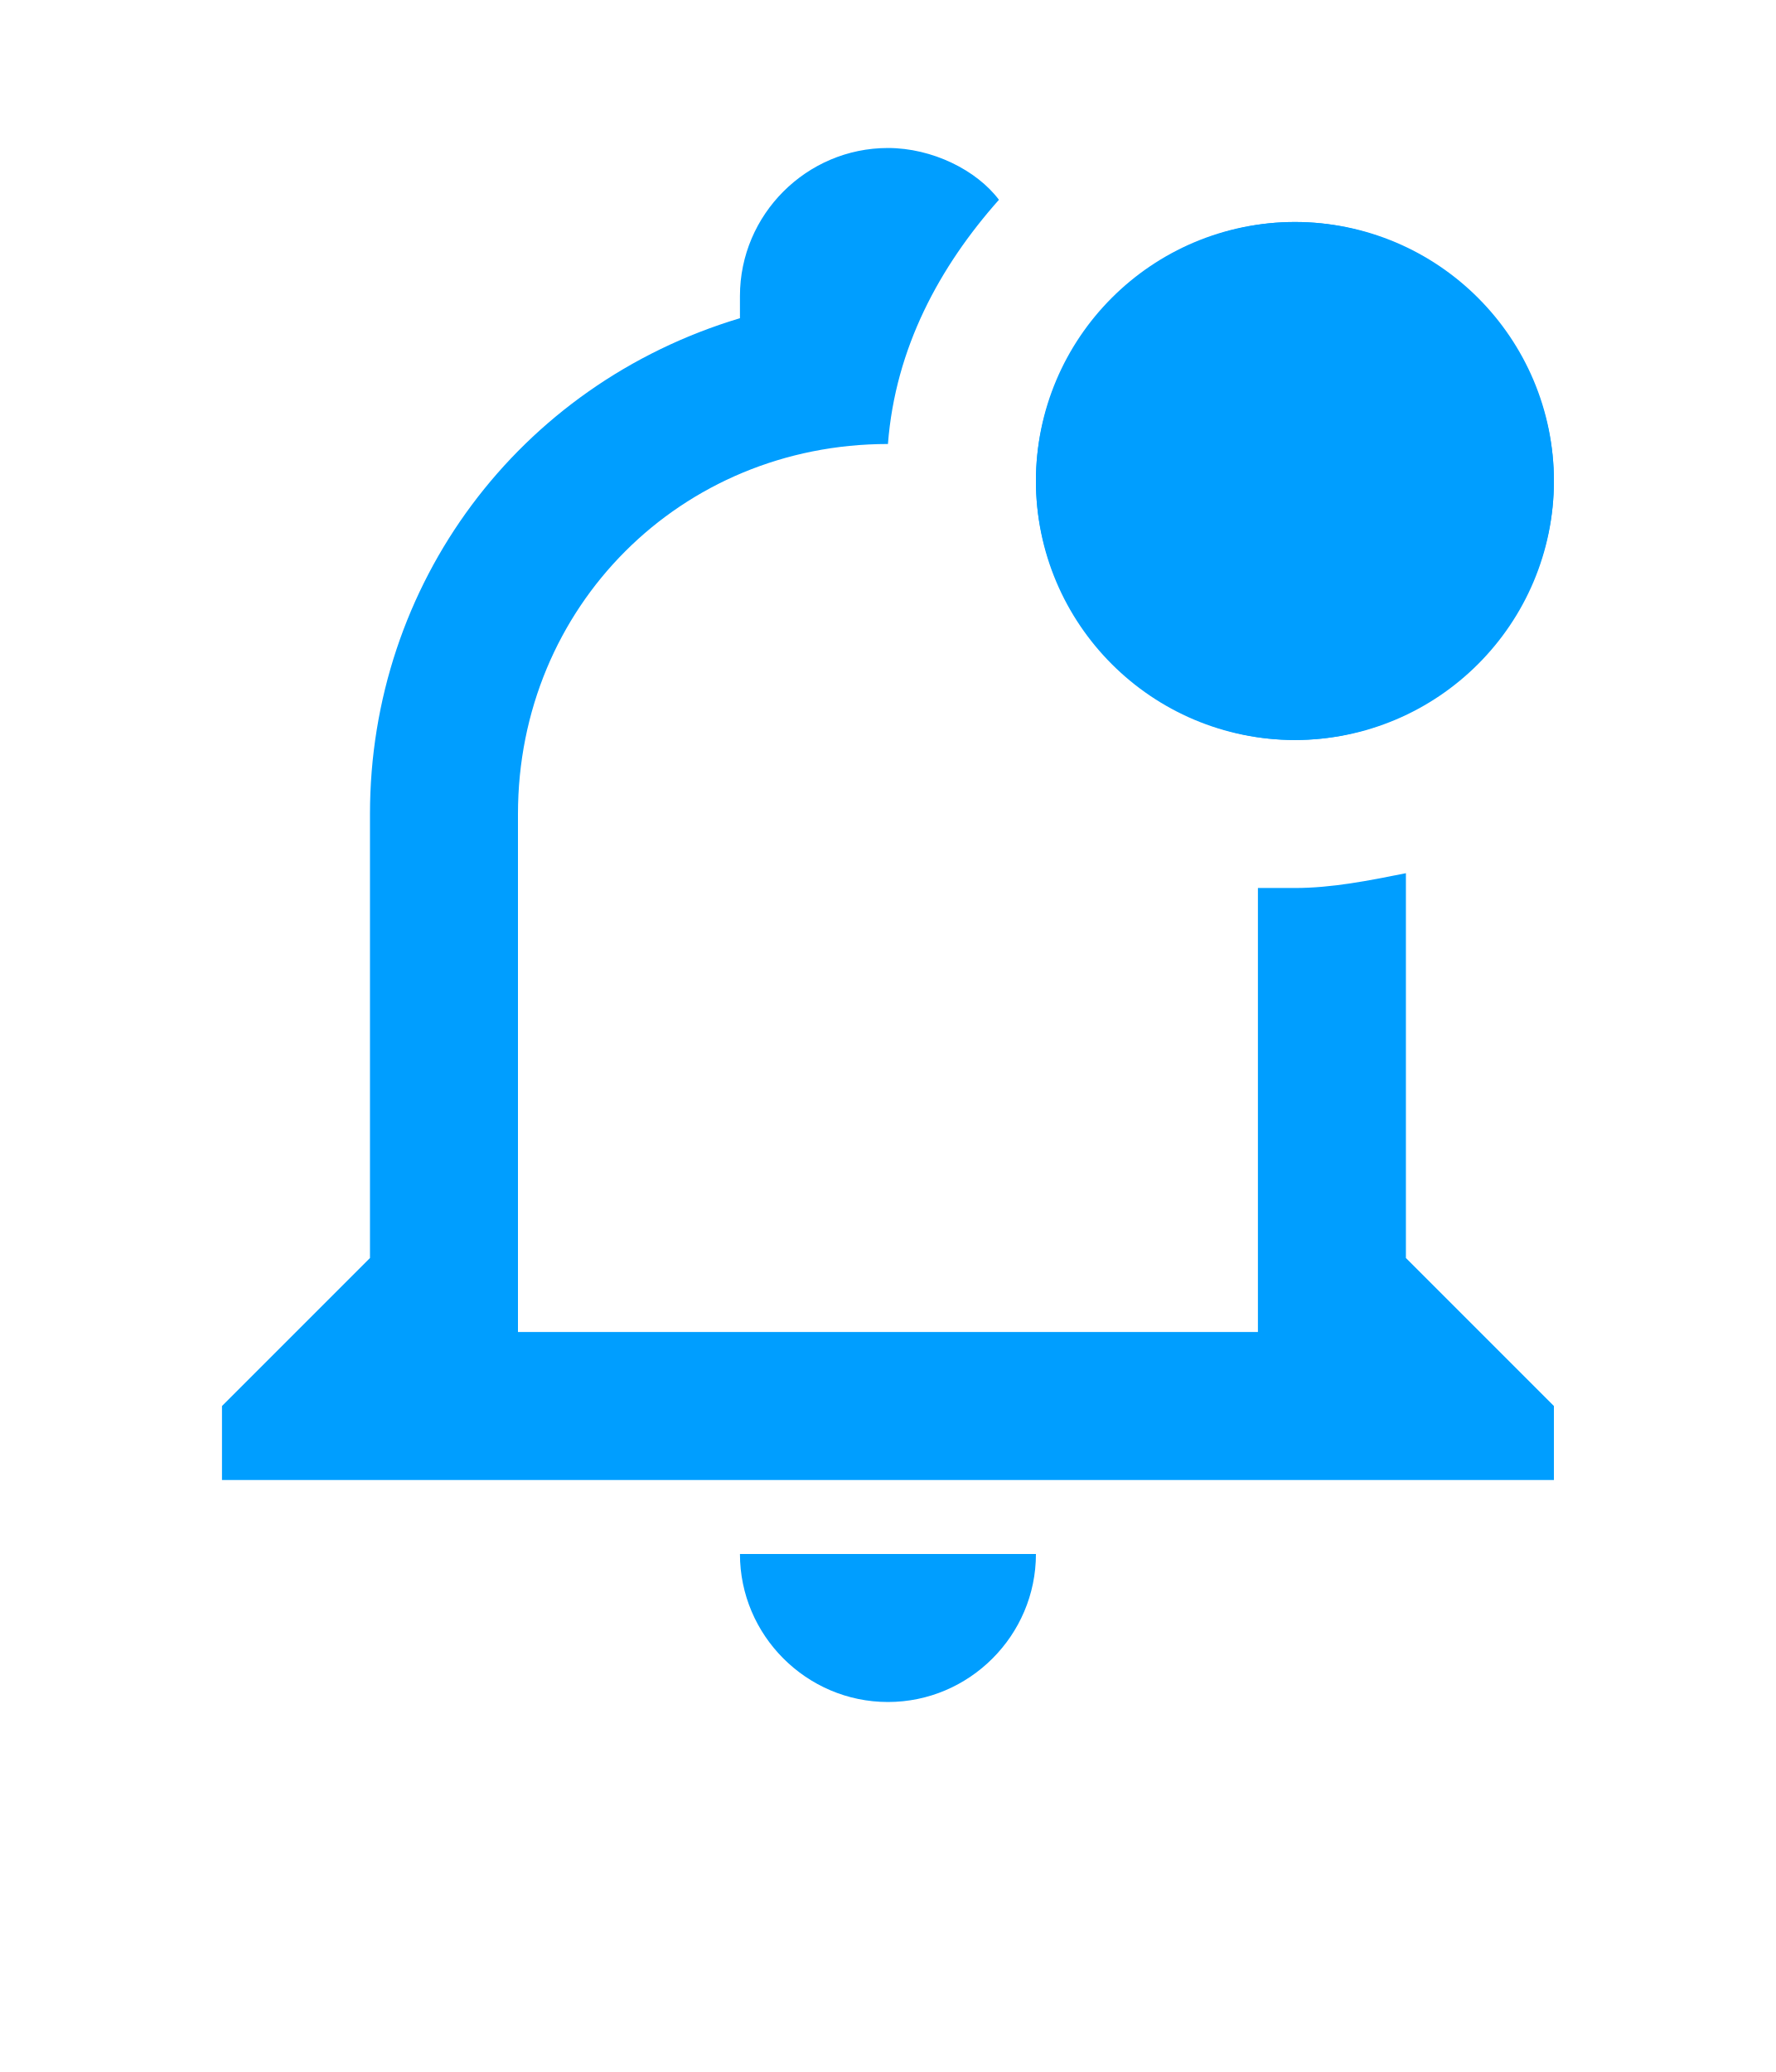
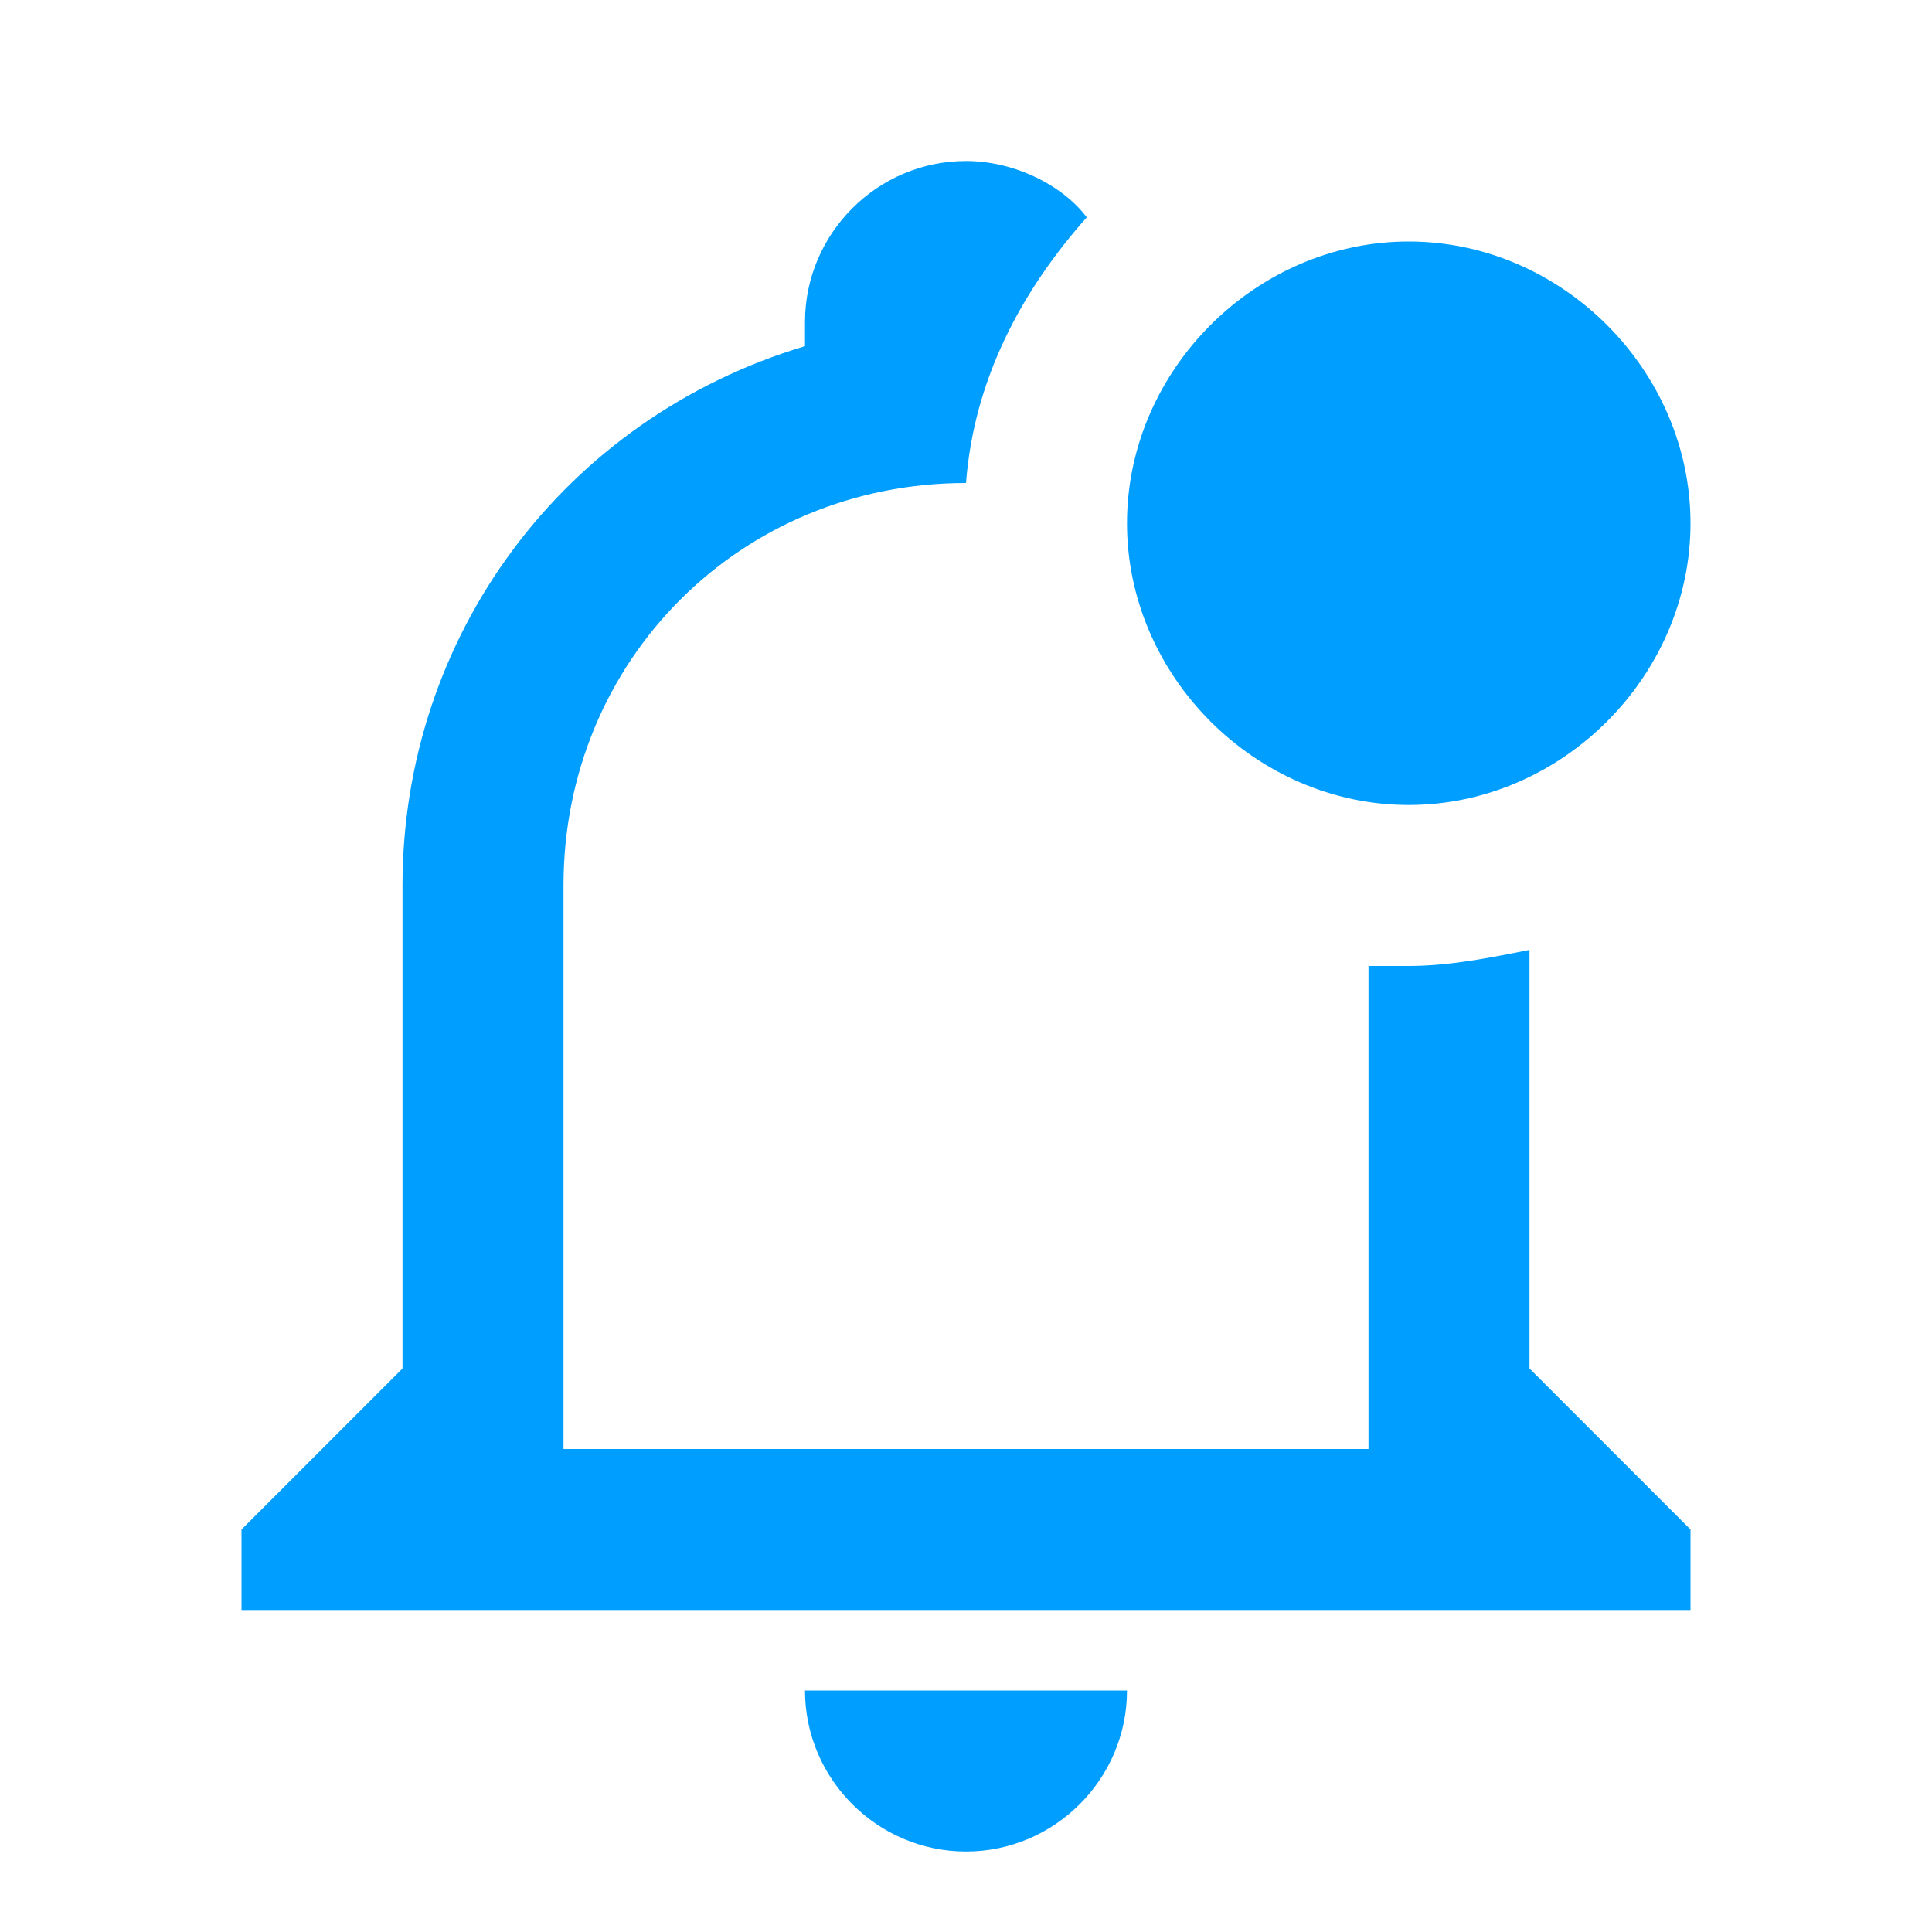
- <svg xmlns="http://www.w3.org/2000/svg" width="18" height="21" viewBox="0 0 18 21" fill="none">
-   <g transform="scale(0.75) translate(0, 0)">
-     <path d="M19 17V11.8C18.5 11.9 18 12 17.5 12H17V18H7V11C7 8.2 9.2 6 12 6C12.1 4.7 12.7 3.6 13.5 2.7C13.2 2.3 12.6 2 12 2C10.9 2 10 2.9 10 4V4.3C7 5.2 5 7.9 5 11V17L3 19V20H21V19L19 17ZM10 21C10 22.1 10.9 23 12 23C13.1 23 14 22.1 14 21H10ZM21 6.5C21 8.4 19.4 10 17.5 10C15.6 10 14 8.4 14 6.5C14 4.6 15.6 3 17.5 3C19.4 3 21 4.6 21 6.5Z" fill="#009EFF" />
-     <circle cx="17.5" cy="6.5" r="3.5" fill="#009EFF" />
-   </g>
+ <svg xmlns="http://www.w3.org/2000/svg" viewBox="0 0 24 24" fill="#009EFF">
+   <path d="M19 17V11.8C18.5 11.9 18 12 17.5 12H17V18H7V11C7 8.2 9.2 6 12 6C12.1 4.7 12.7 3.6 13.5 2.7C13.2 2.3 12.6 2 12 2C10.9 2 10 2.9 10 4V4.3C7 5.2 5 7.9 5 11V17L3 19V20H21V19L19 17M10 21C10 22.1 10.9 23 12 23S14 22.1 14 21H10M21 6.5C21 8.4 19.4 10 17.5 10S14 8.4 14 6.5 15.6 3 17.5 3 21 4.6 21 6.5" />
</svg>
